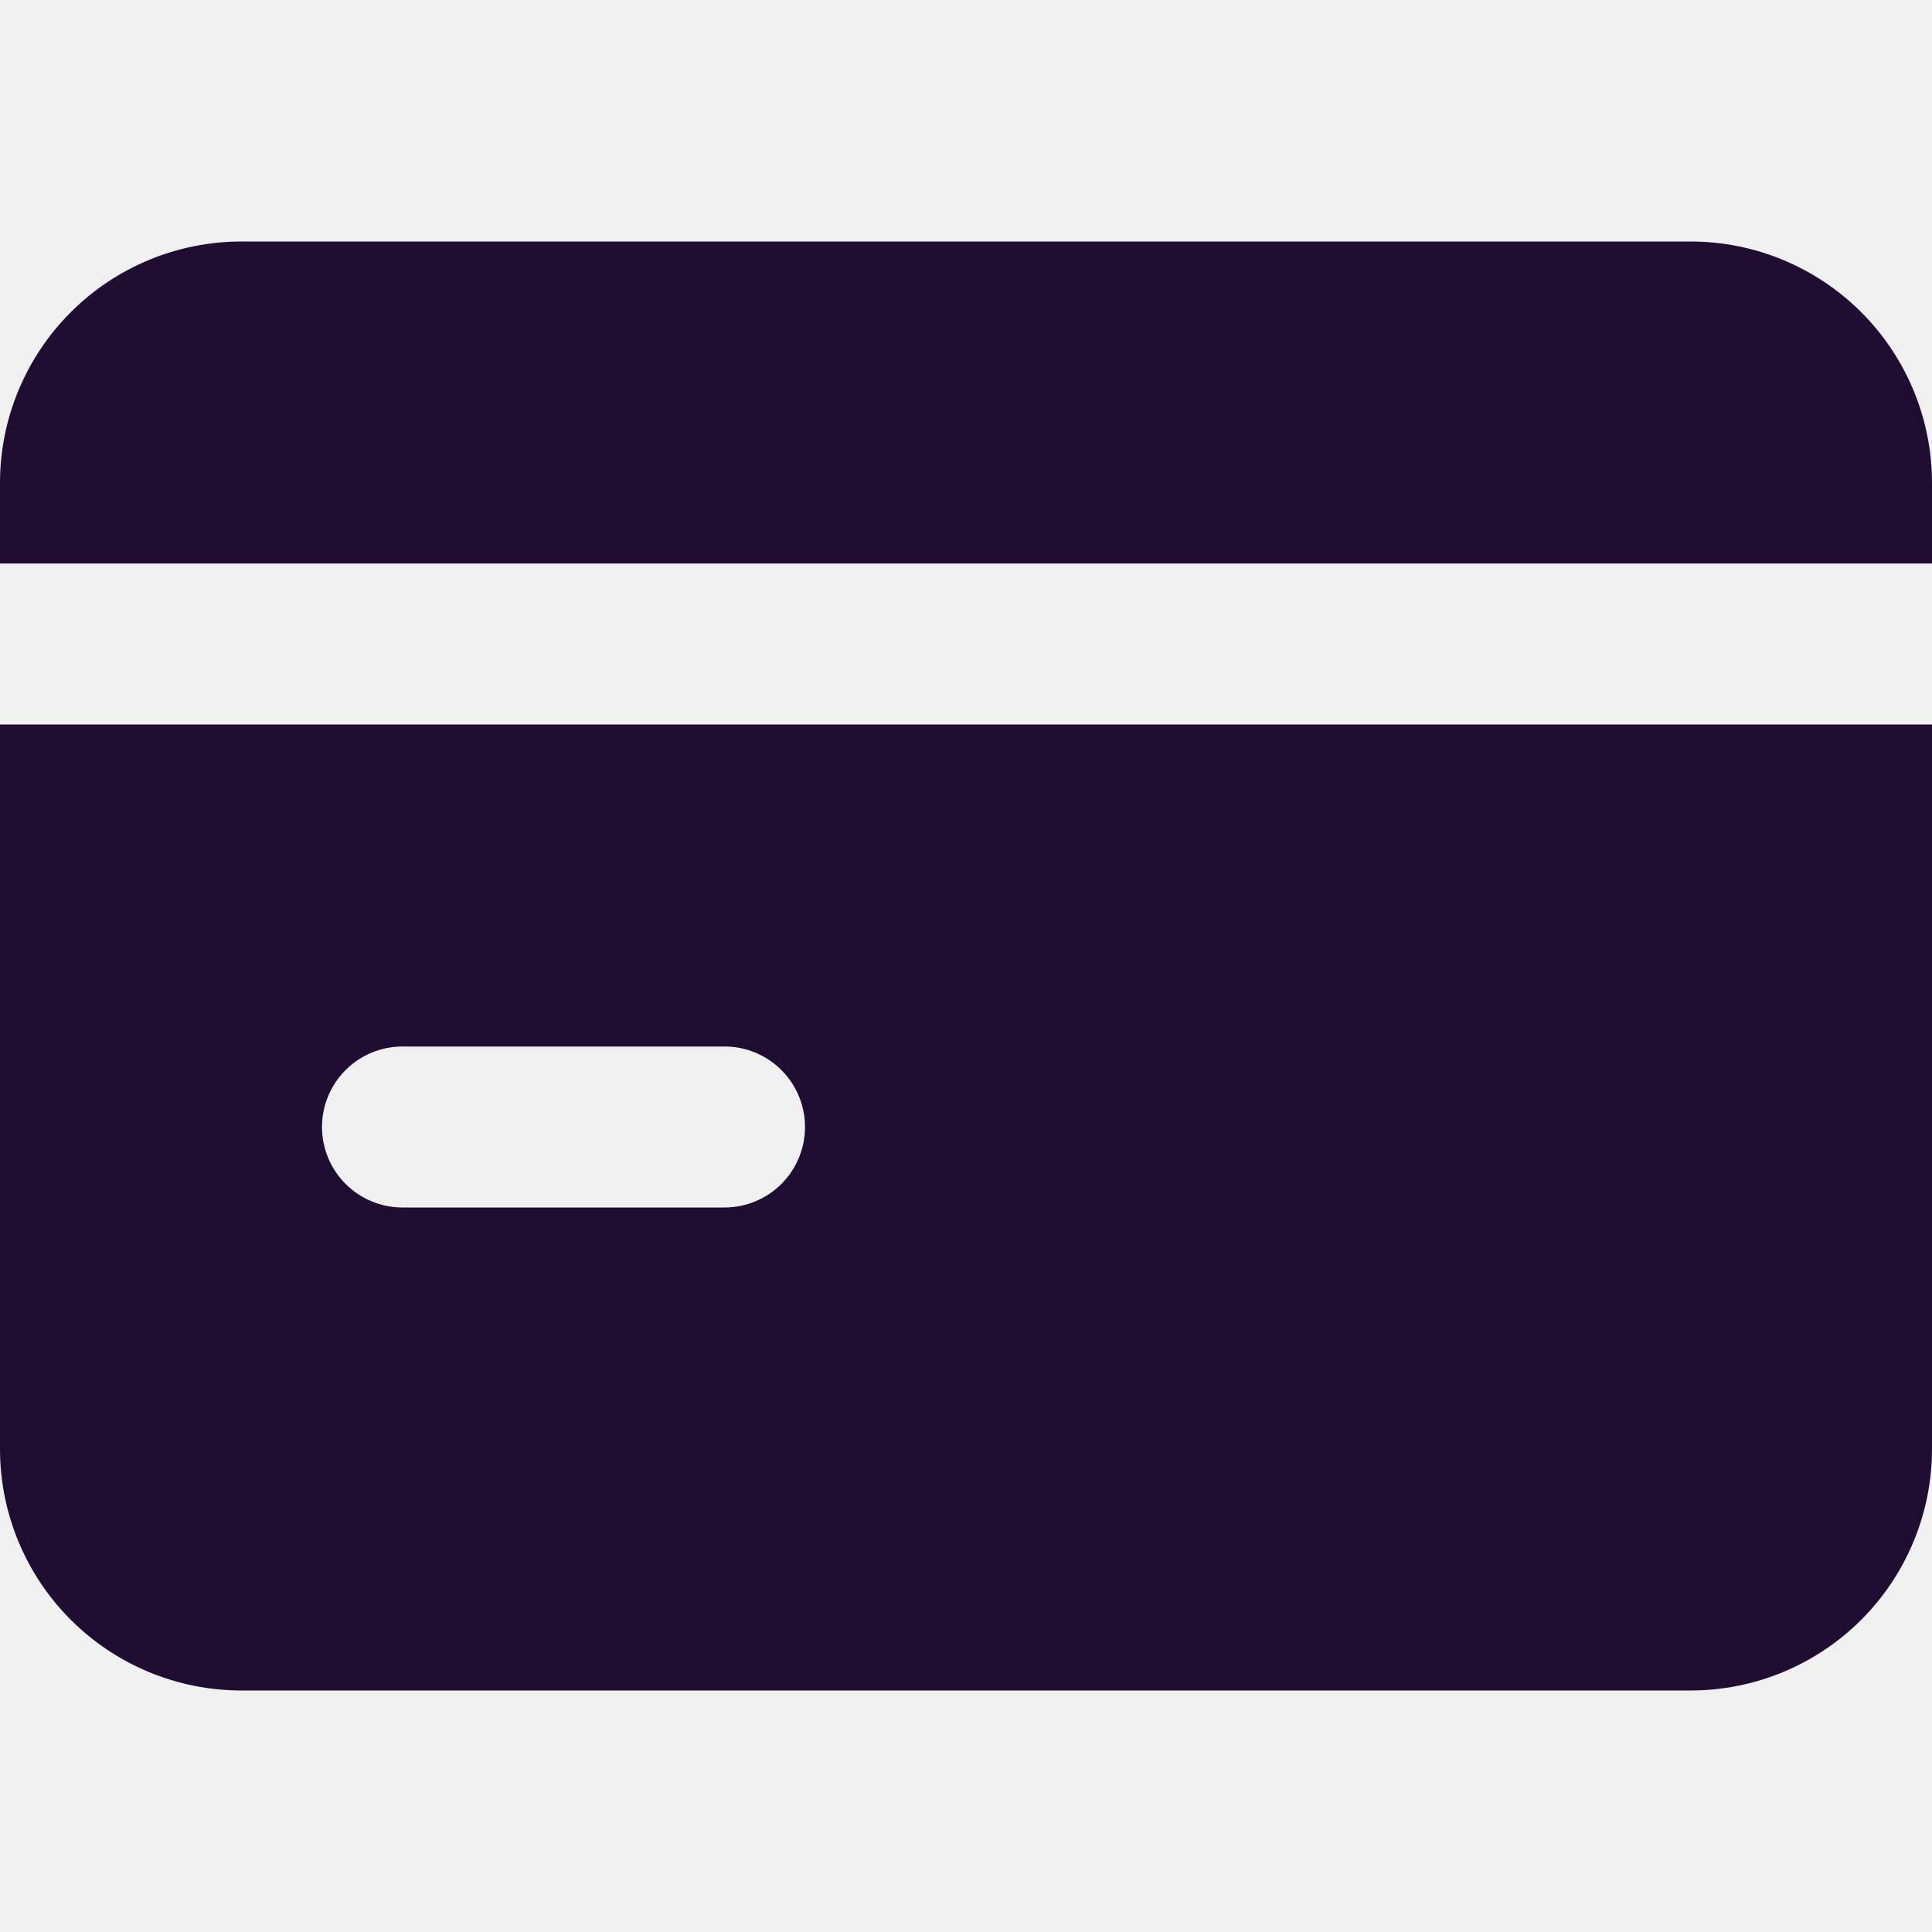
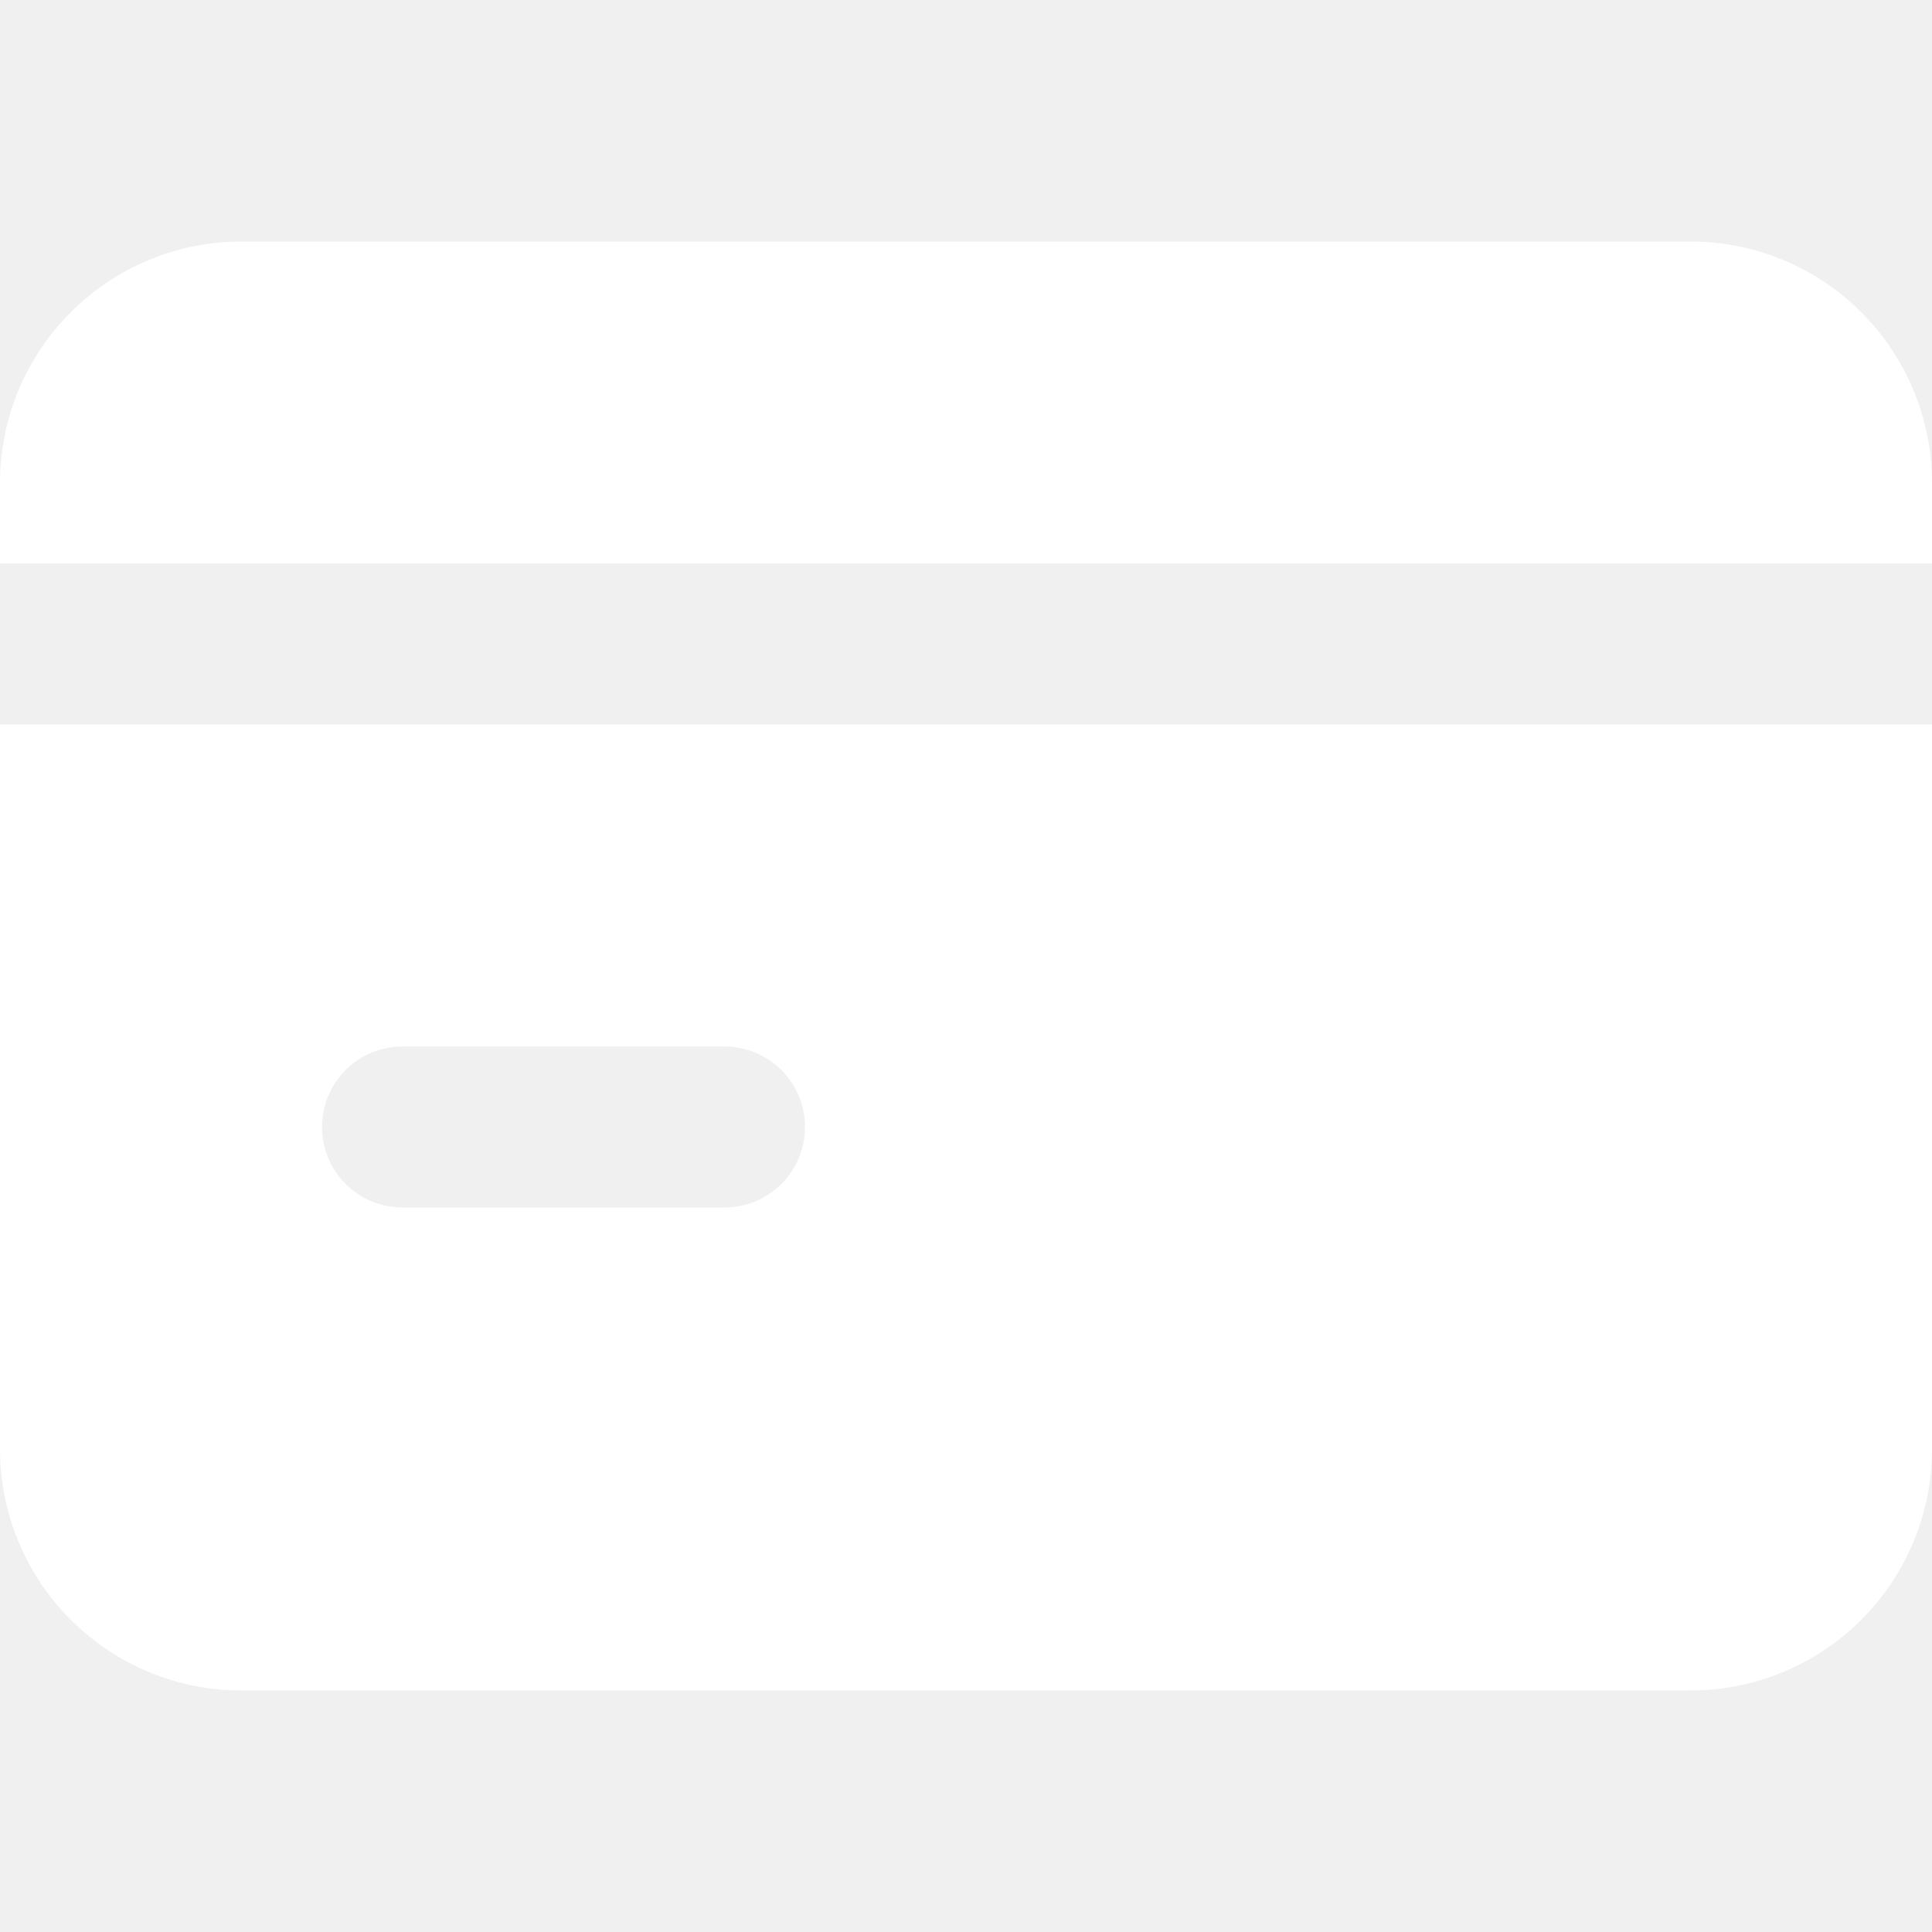
<svg xmlns="http://www.w3.org/2000/svg" width="256" height="256" viewBox="0 0 256 256" fill="none">
-   <g clip-path="url(#clip0_1610_3)">
-     <path d="M224 32H32C23.513 32 15.374 35.371 9.373 41.373C3.371 47.374 0 55.513 0 64L0 74.667H256V64C256 55.513 252.629 47.374 246.627 41.373C240.626 35.371 232.487 32 224 32ZM0 192C0 200.487 3.371 208.626 9.373 214.627C15.374 220.629 23.513 224 32 224H224C232.487 224 240.626 220.629 246.627 214.627C252.629 208.626 256 200.487 256 192V96H0V192ZM53.333 138.667H96C98.829 138.667 101.542 139.79 103.542 141.791C105.543 143.791 106.667 146.504 106.667 149.333C106.667 152.162 105.543 154.875 103.542 156.876C101.542 158.876 98.829 160 96 160H53.333C50.504 160 47.791 158.876 45.791 156.876C43.791 154.875 42.667 152.162 42.667 149.333C42.667 146.504 43.791 143.791 45.791 141.791C47.791 139.79 50.504 138.667 53.333 138.667Z" fill="#200E32" />
+   <g clip-path="url(#clip0_66_34)">
+     <mask id="mask0_66_34" style="mask-type:luminance" maskUnits="userSpaceOnUse" x="0" y="0" width="256" height="256">
+       <path d="M256 0H0V256H256V0Z" fill="white" />
+     </mask>
+     <g mask="url(#mask0_66_34)">
+       <path d="M224 32H32C23.513 32 15.374 35.371 9.373 41.373C3.371 47.374 0 55.513 0 64V74.667H256V64C256 55.513 252.629 47.374 246.627 41.373C240.626 35.371 232.487 32 224 32ZM0 192C0 200.487 3.371 208.626 9.373 214.627C15.374 220.629 23.513 224 32 224H224C232.487 224 240.626 220.629 246.627 214.627C252.629 208.626 256 200.487 256 192V96H0V192ZM53.333 138.667H96C98.829 138.667 101.542 139.79 103.542 141.791C105.543 143.791 106.667 146.504 106.667 149.333C106.667 152.162 105.543 154.875 103.542 156.876C101.542 158.876 98.829 160 96 160H53.333C50.504 160 47.791 158.876 45.791 156.876C43.791 154.875 42.667 152.162 42.667 149.333C42.667 146.504 43.791 143.791 45.791 141.791C47.791 139.79 50.504 138.667 53.333 138.667Z" fill="white" />
+     </g>
  </g>
  <defs>
-     <clipPath id="clip0_1610_3">
+     <clipPath id="clip0_66_34">
      <rect width="256" height="256" fill="white" />
    </clipPath>
  </defs>
</svg>
